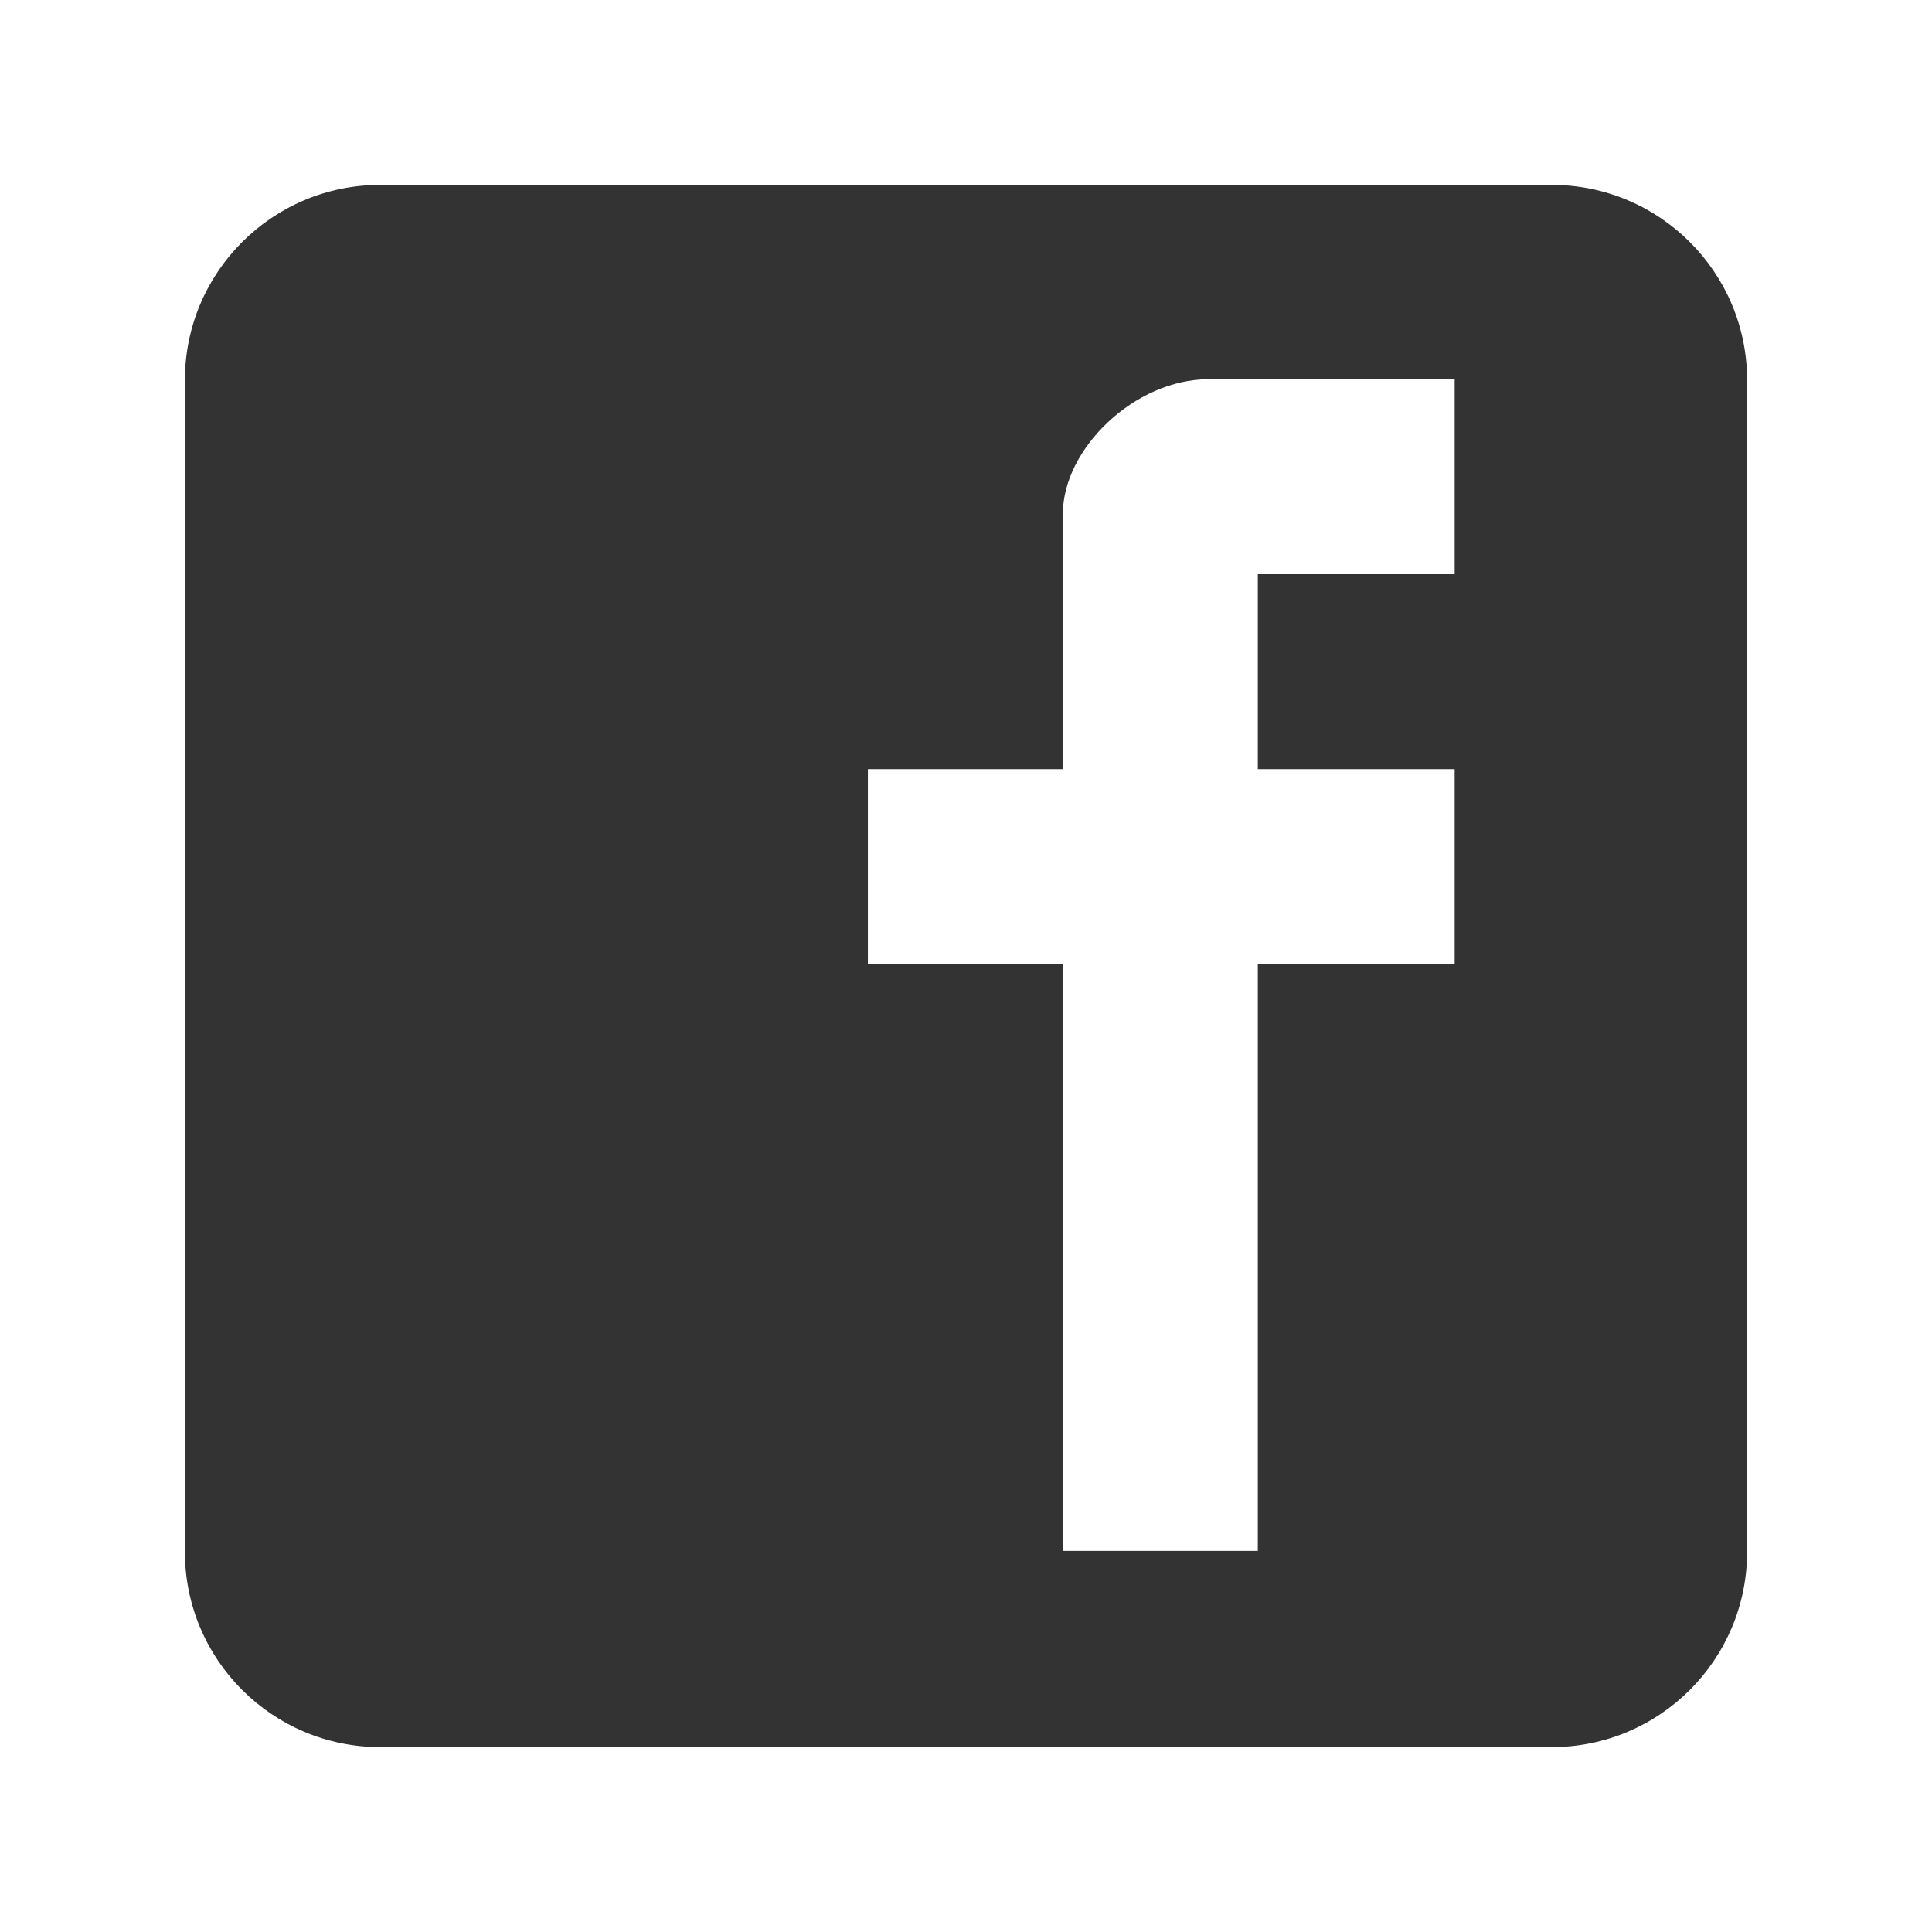
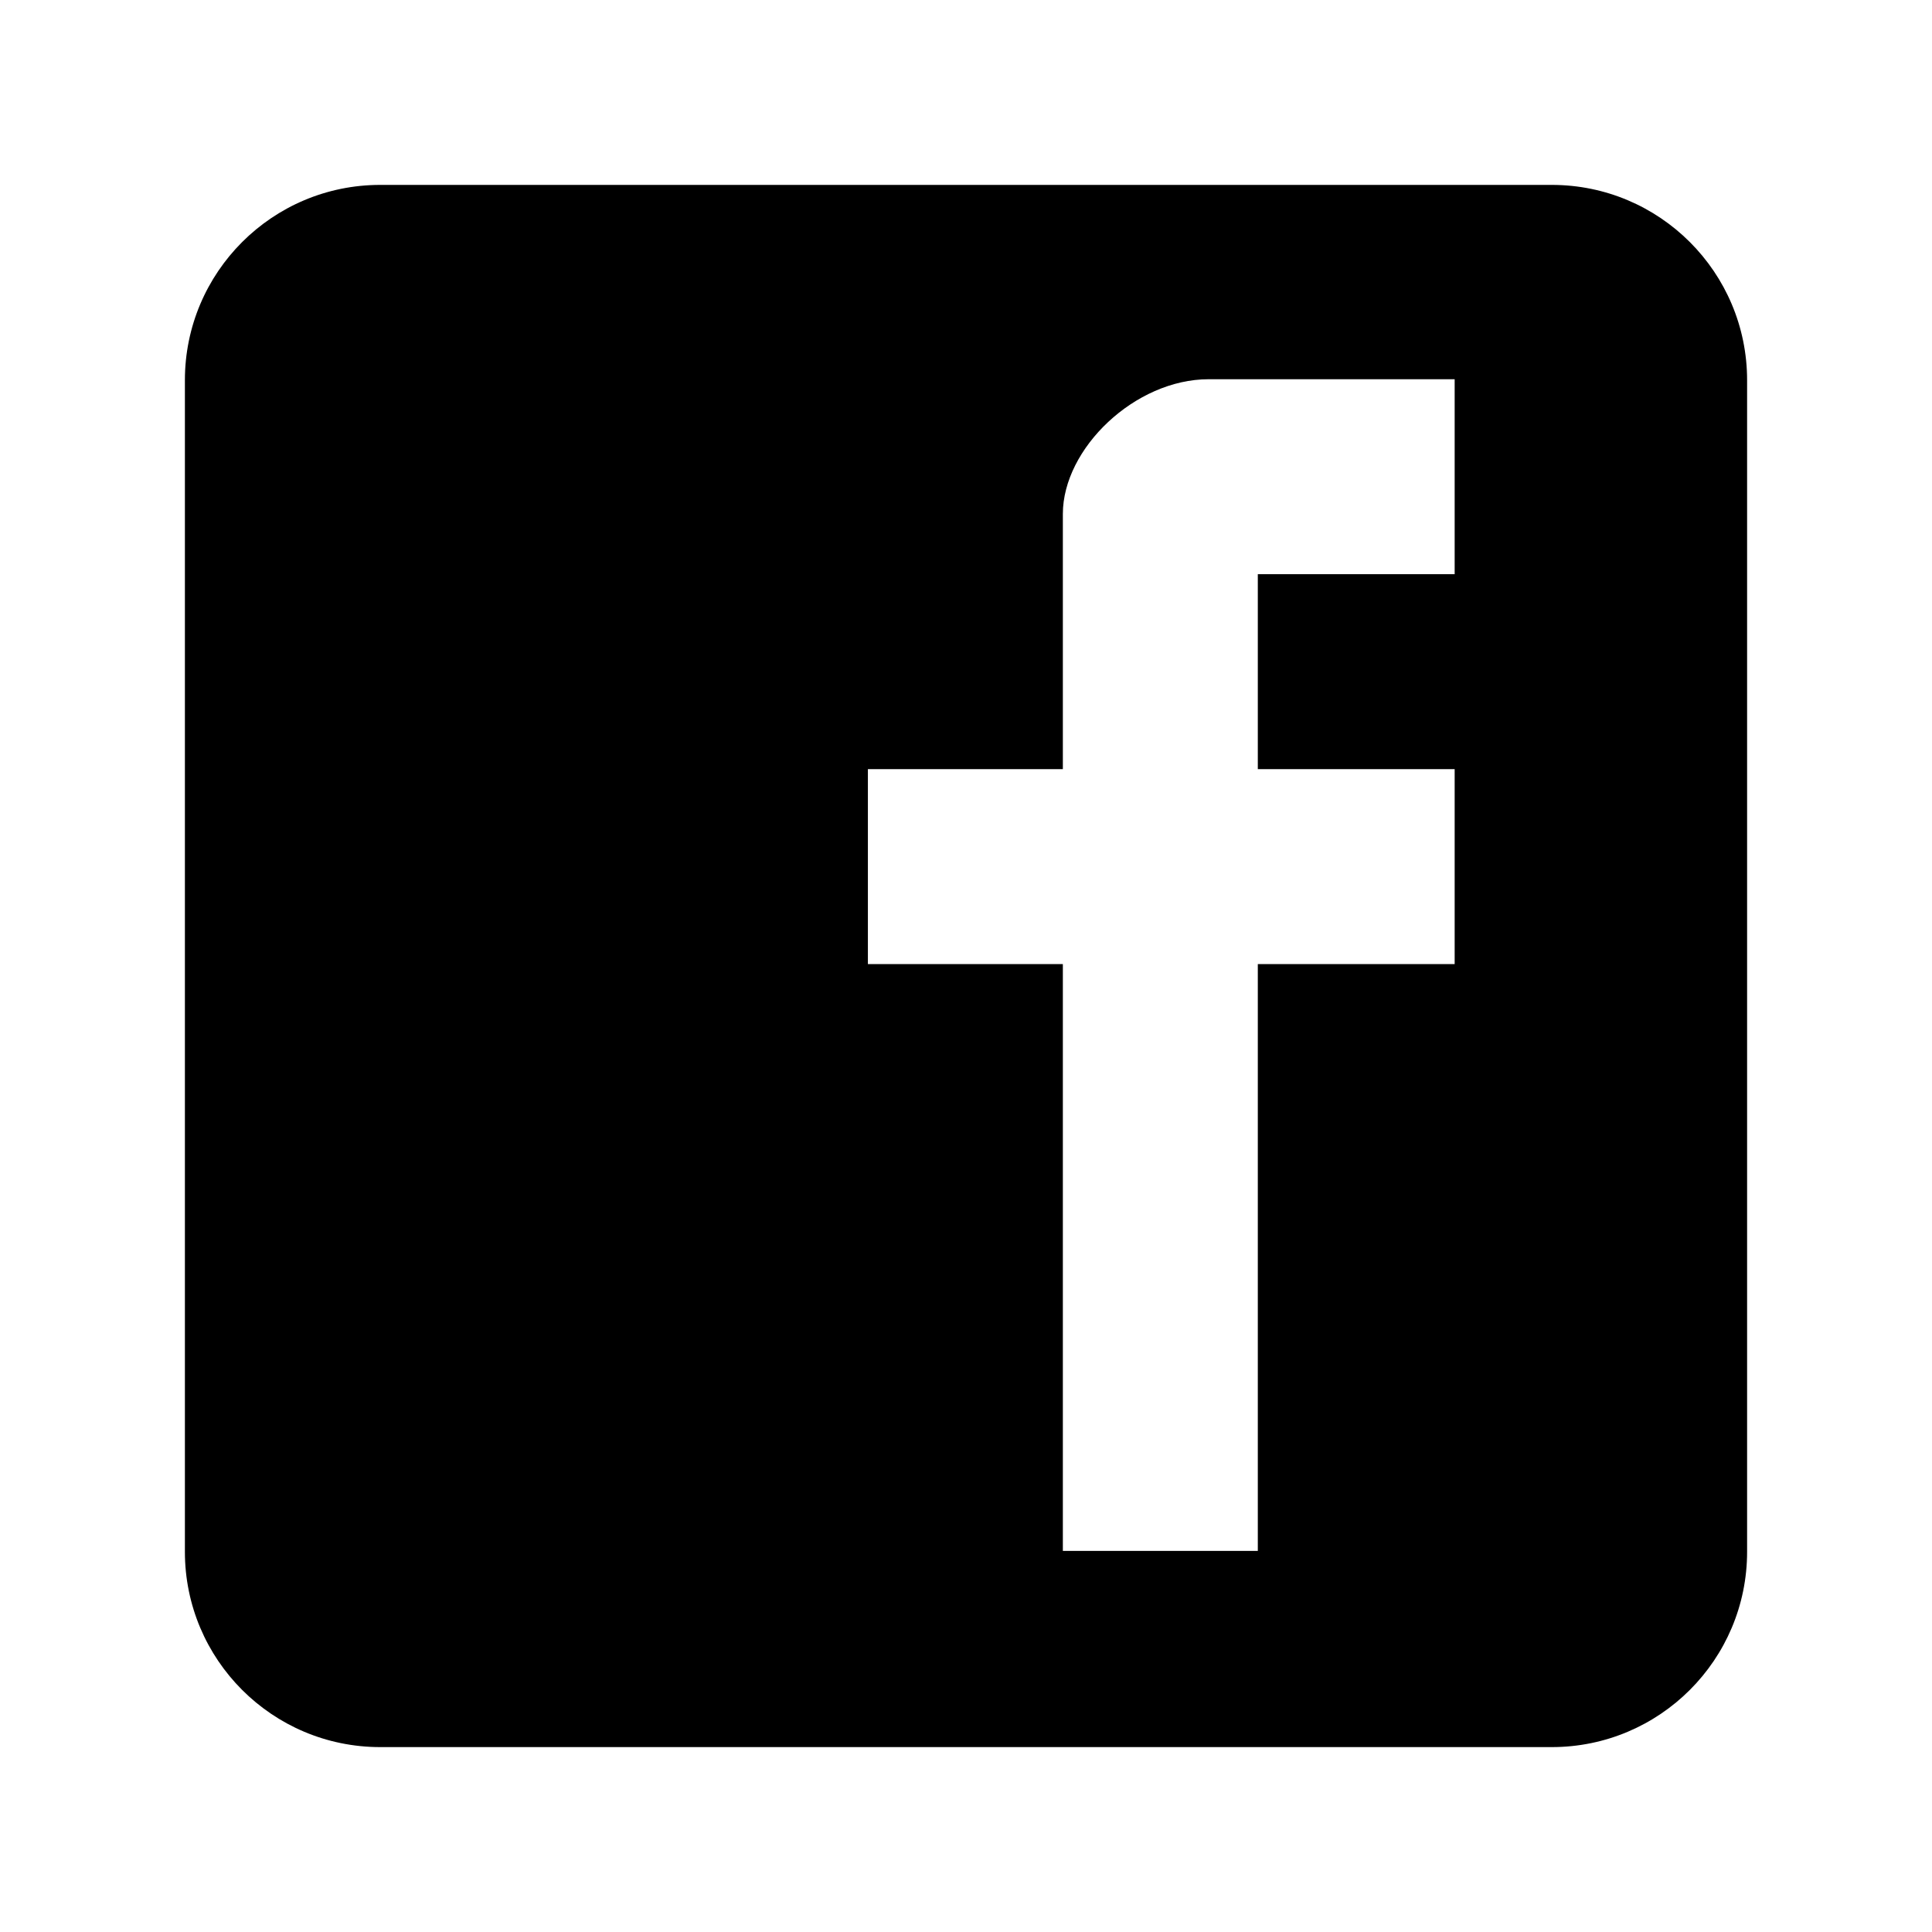
<svg xmlns="http://www.w3.org/2000/svg" class="icon" width="200px" height="200.00px" viewBox="0 0 1024 1024" version="1.1">
-   <path fill="#333333" d="M926 201.522C926 144.347 879.647 98 822.473 98h-620.95C144.347 98 98 144.347 98 201.522v620.95C98 879.649 144.348 926 201.522 926h620.95C879.648 926 926 879.648 926 822.473v-620.95z m-155 102.81H666.666v103.333H771v103.333H666.666V822H563.334V510.998H460V407.665h103.334V272.412c0-34.738 38.262-71.412 77.238-71.412H771v103.332z" />
+   <path d="M926 201.522C926 144.347 879.647 98 822.473 98h-620.95C144.347 98 98 144.347 98 201.522v620.95C98 879.649 144.348 926 201.522 926h620.95C879.648 926 926 879.648 926 822.473v-620.95z m-155 102.81H666.666v103.333H771v103.333H666.666V822H563.334V510.998H460V407.665h103.334V272.412c0-34.738 38.262-71.412 77.238-71.412H771v103.332z" />
</svg>
